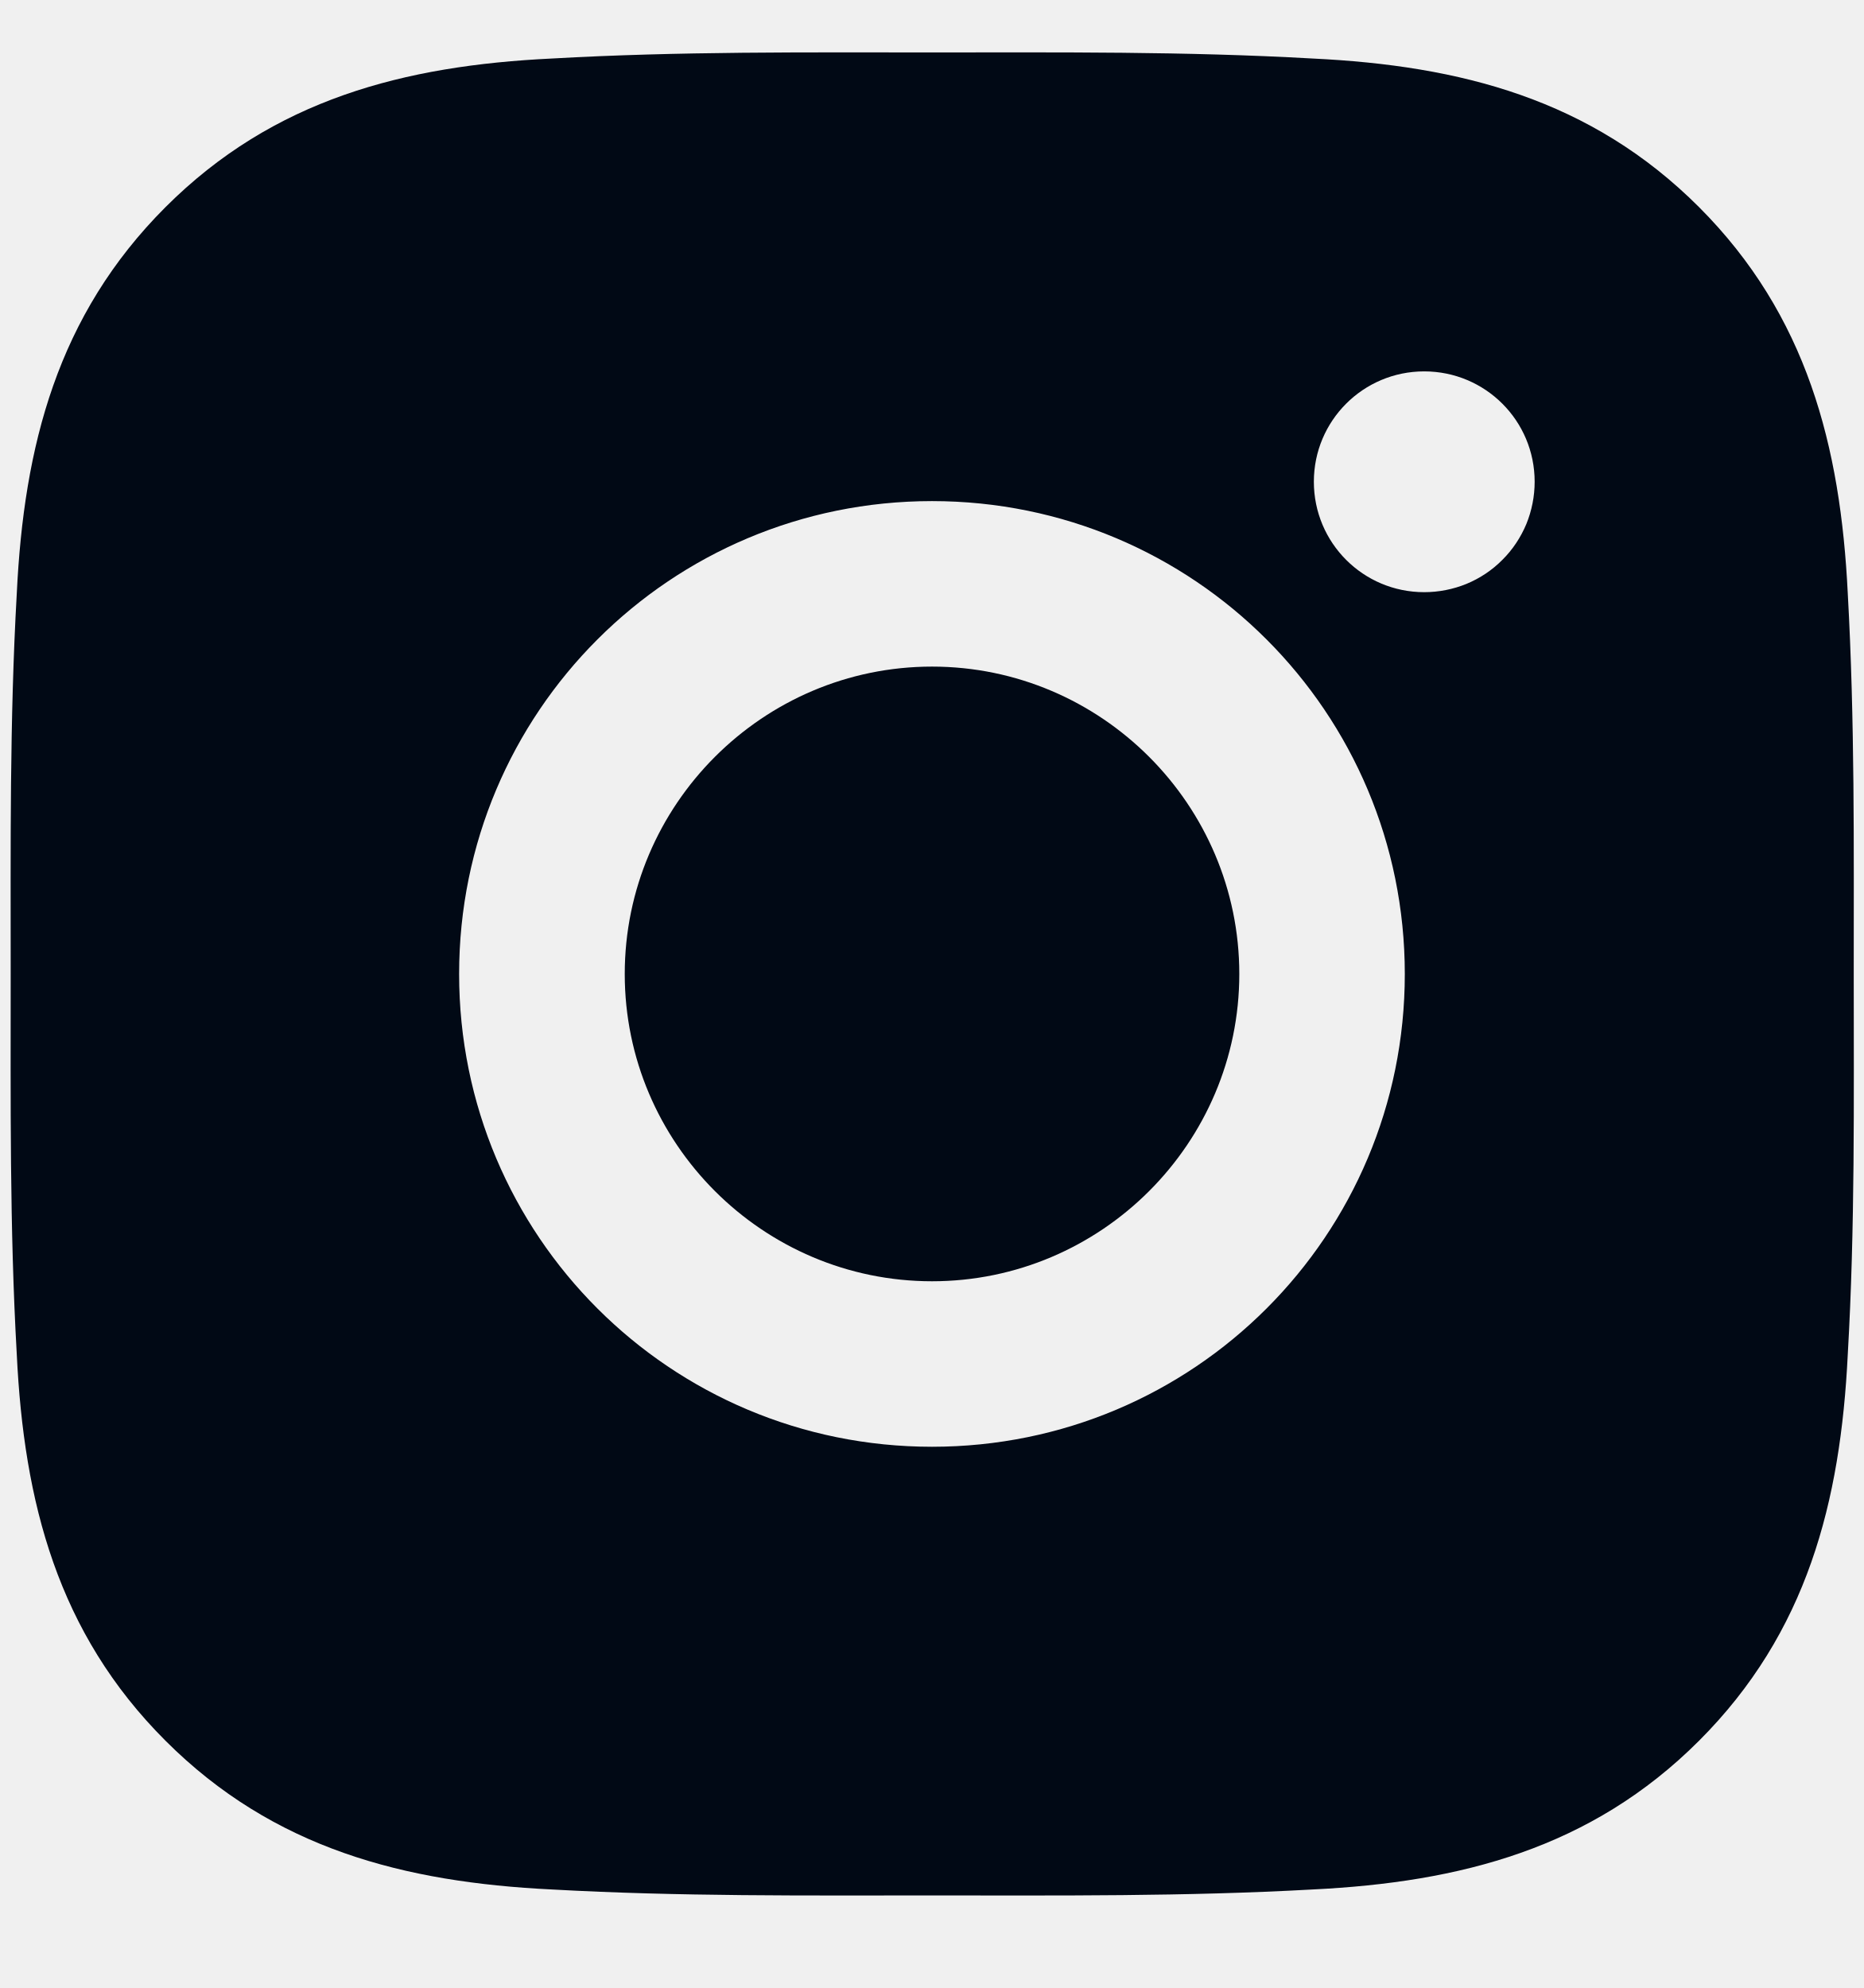
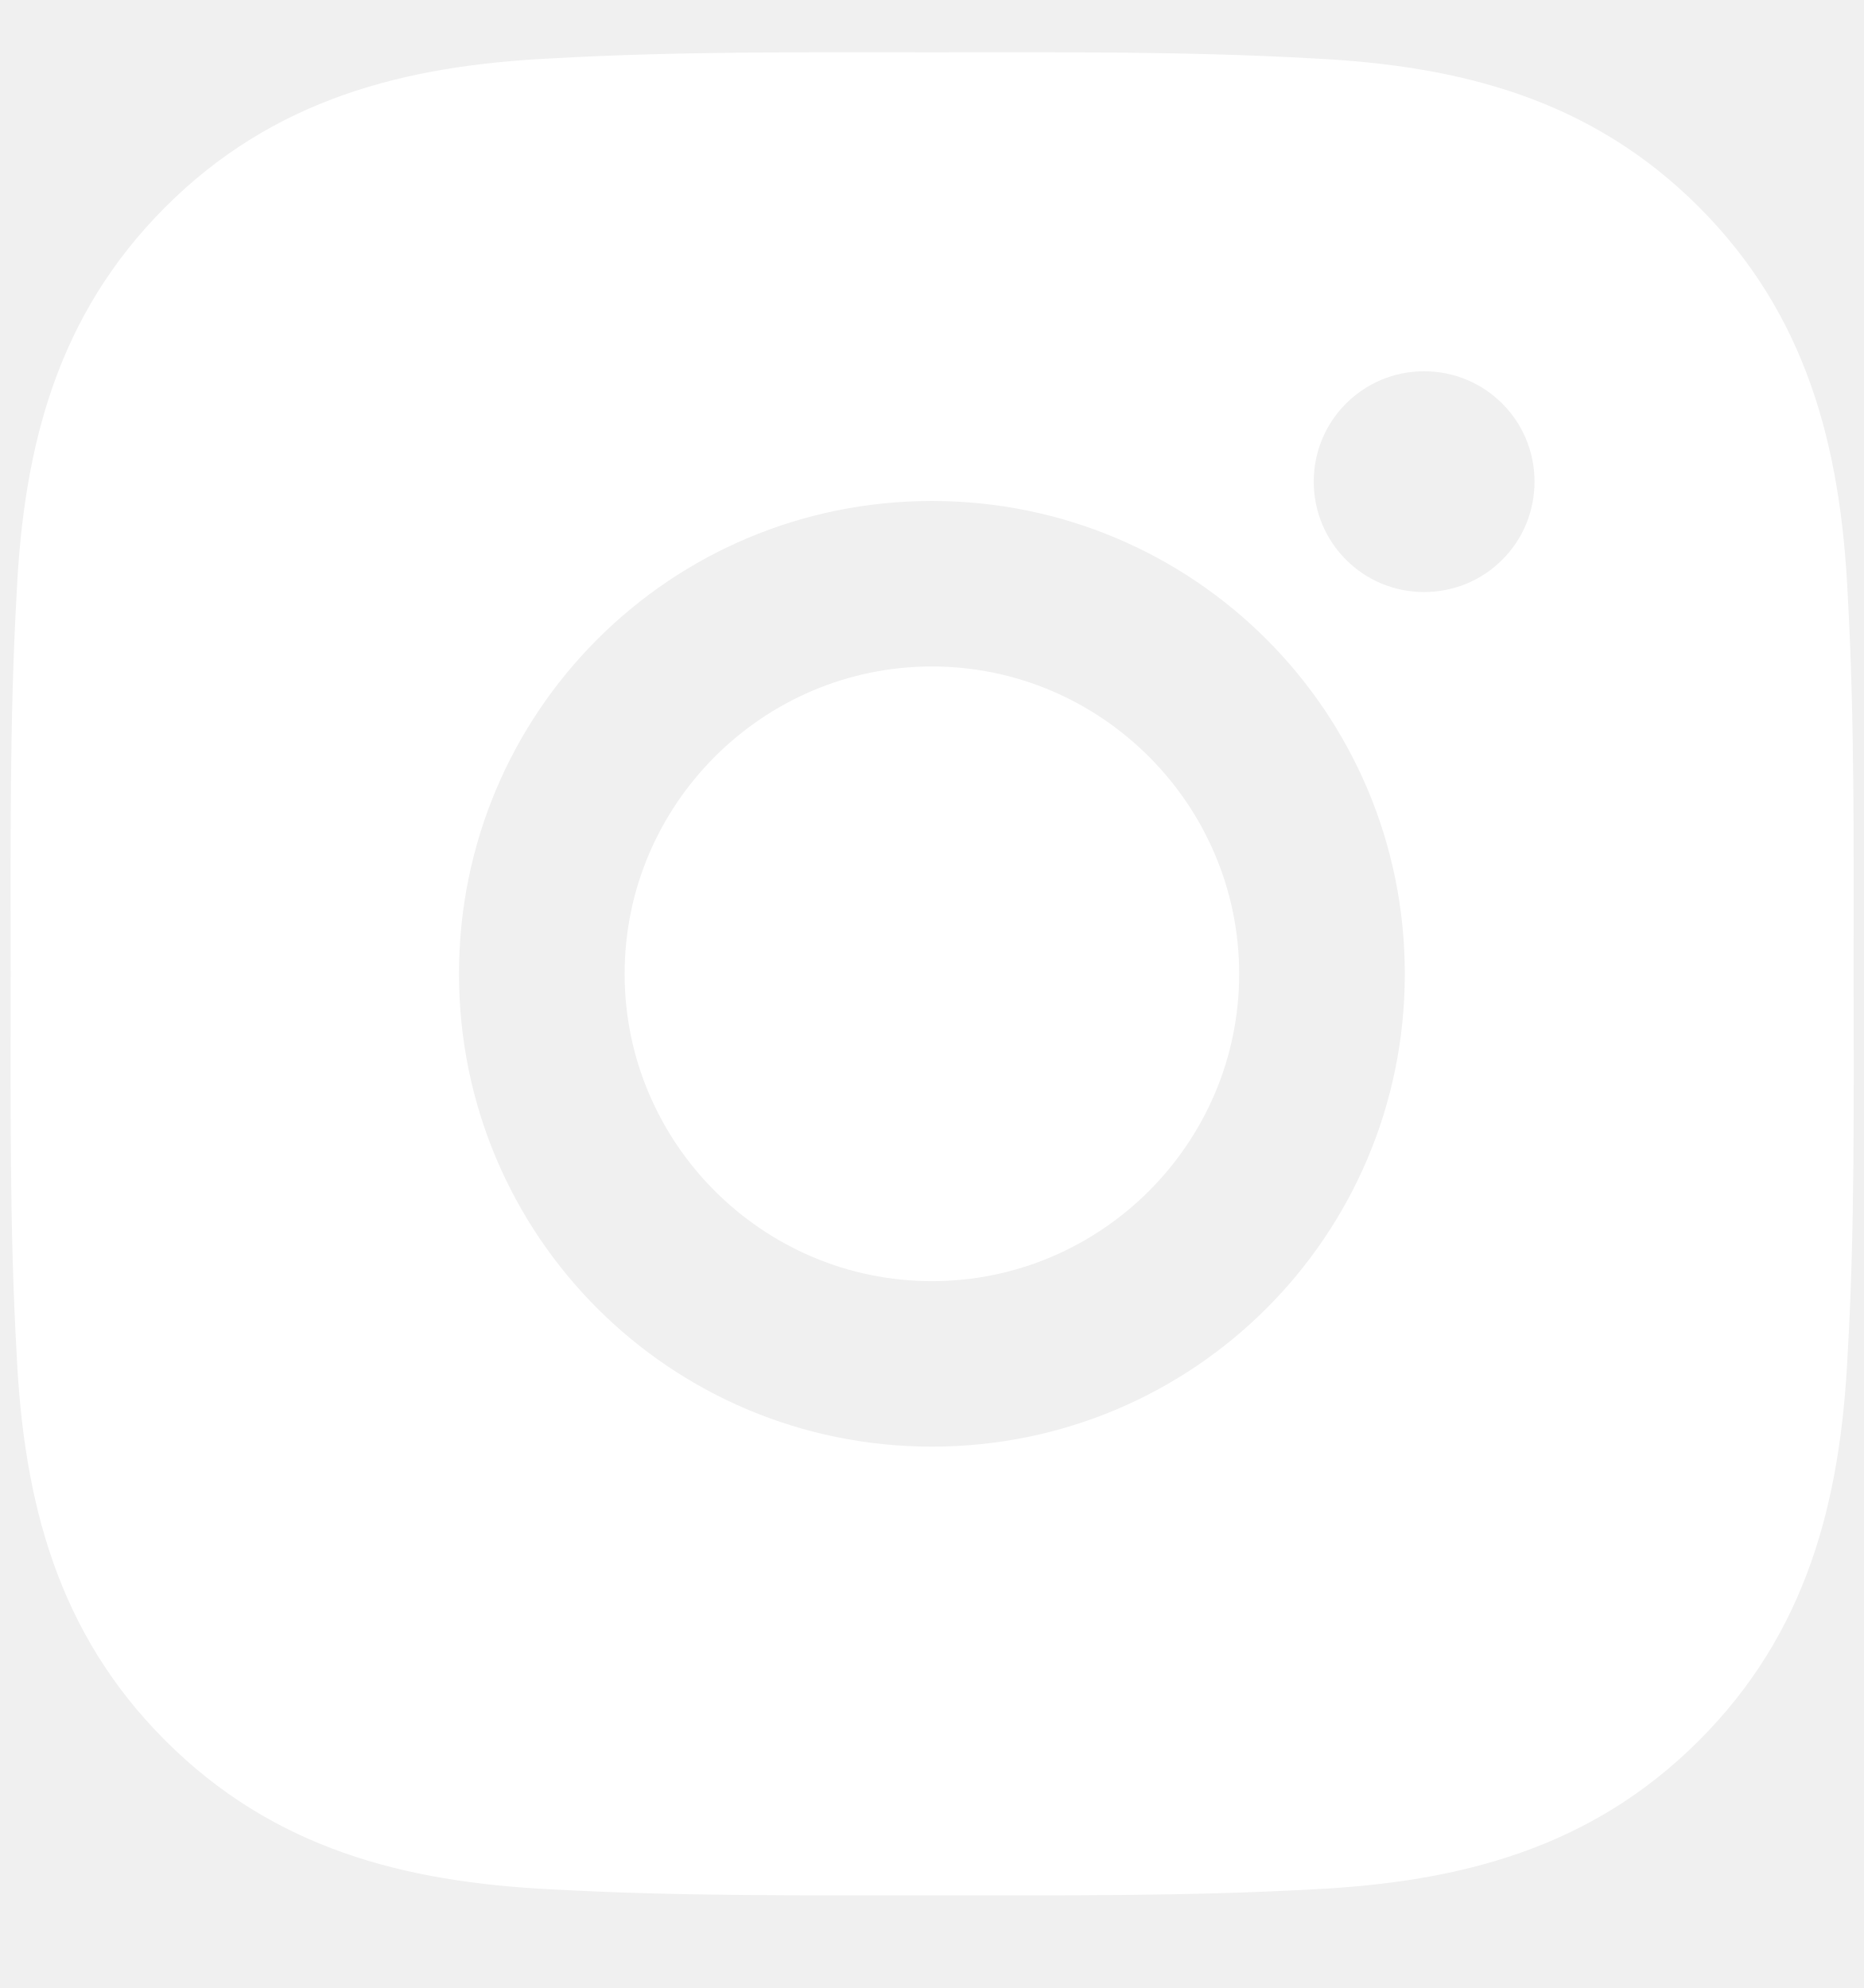
<svg xmlns="http://www.w3.org/2000/svg" width="15" height="16" viewBox="0 0 15 16" fill="none">
-   <path d="M7.501 5.365C6.139 5.365 5.028 6.477 5.028 7.839C5.028 9.201 6.139 10.312 7.501 10.312C8.863 10.312 9.974 9.201 9.974 7.839C9.974 6.477 8.863 5.365 7.501 5.365ZM14.919 7.839C14.919 6.815 14.928 5.8 14.871 4.777C14.813 3.59 14.542 2.536 13.674 1.667C12.804 0.797 11.752 0.528 10.564 0.471C9.54 0.413 8.525 0.422 7.503 0.422C6.479 0.422 5.464 0.413 4.441 0.471C3.254 0.528 2.2 0.799 1.332 1.667C0.461 2.538 0.192 3.59 0.135 4.777C0.077 5.801 0.086 6.816 0.086 7.839C0.086 8.861 0.077 9.878 0.135 10.9C0.192 12.088 0.463 13.142 1.332 14.01C2.202 14.88 3.254 15.149 4.441 15.207C5.465 15.264 6.48 15.255 7.503 15.255C8.527 15.255 9.542 15.264 10.564 15.207C11.752 15.149 12.806 14.878 13.674 14.01C14.544 13.14 14.813 12.088 14.871 10.9C14.93 9.878 14.919 8.863 14.919 7.839ZM7.501 11.644C5.395 11.644 3.695 9.945 3.695 7.839C3.695 5.733 5.395 4.033 7.501 4.033C9.607 4.033 11.306 5.733 11.306 7.839C11.306 9.945 9.607 11.644 7.501 11.644ZM11.462 4.766C10.971 4.766 10.574 4.369 10.574 3.877C10.574 3.386 10.971 2.989 11.462 2.989C11.954 2.989 12.351 3.386 12.351 3.877C12.351 3.994 12.328 4.11 12.284 4.218C12.239 4.325 12.174 4.424 12.091 4.506C12.009 4.589 11.911 4.654 11.803 4.699C11.695 4.743 11.579 4.766 11.462 4.766Z" fill="#010915" />
+   <path d="M7.5 5.364C6.138 5.364 5.027 6.476 5.027 7.838C5.027 9.2 6.138 10.311 7.5 10.311C8.862 10.311 9.973 9.2 9.973 7.838C9.973 6.476 8.862 5.364 7.5 5.364ZM14.918 7.838C14.918 6.814 14.927 5.799 14.87 4.776C14.812 3.589 14.541 2.535 13.673 1.666C12.803 0.796 11.751 0.527 10.563 0.47C9.539 0.412 8.524 0.421 7.502 0.421C6.478 0.421 5.463 0.412 4.44 0.47C3.253 0.527 2.199 0.798 1.331 1.666C0.46 2.537 0.191 3.589 0.134 4.776C0.076 5.8 0.086 6.815 0.086 7.838C0.086 8.86 0.076 9.877 0.134 10.899C0.191 12.087 0.462 13.141 1.331 14.009C2.201 14.879 3.253 15.148 4.44 15.206C5.465 15.263 6.479 15.254 7.502 15.254C8.526 15.254 9.541 15.263 10.563 15.206C11.751 15.148 12.805 14.877 13.673 14.009C14.543 13.139 14.812 12.087 14.87 10.899C14.929 9.877 14.918 8.862 14.918 7.838ZM7.5 11.643C5.394 11.643 3.694 9.944 3.694 7.838C3.694 5.732 5.394 4.032 7.5 4.032C9.606 4.032 11.306 5.732 11.306 7.838C11.306 9.944 9.606 11.643 7.5 11.643ZM11.461 4.765C10.97 4.765 10.573 4.368 10.573 3.876C10.573 3.385 10.97 2.988 11.461 2.988C11.953 2.988 12.35 3.385 12.35 3.876C12.35 3.993 12.327 4.109 12.283 4.217C12.238 4.325 12.173 4.423 12.09 4.505C12.008 4.588 11.91 4.653 11.802 4.698C11.694 4.742 11.578 4.765 11.461 4.765Z" fill="white" />
</svg>
